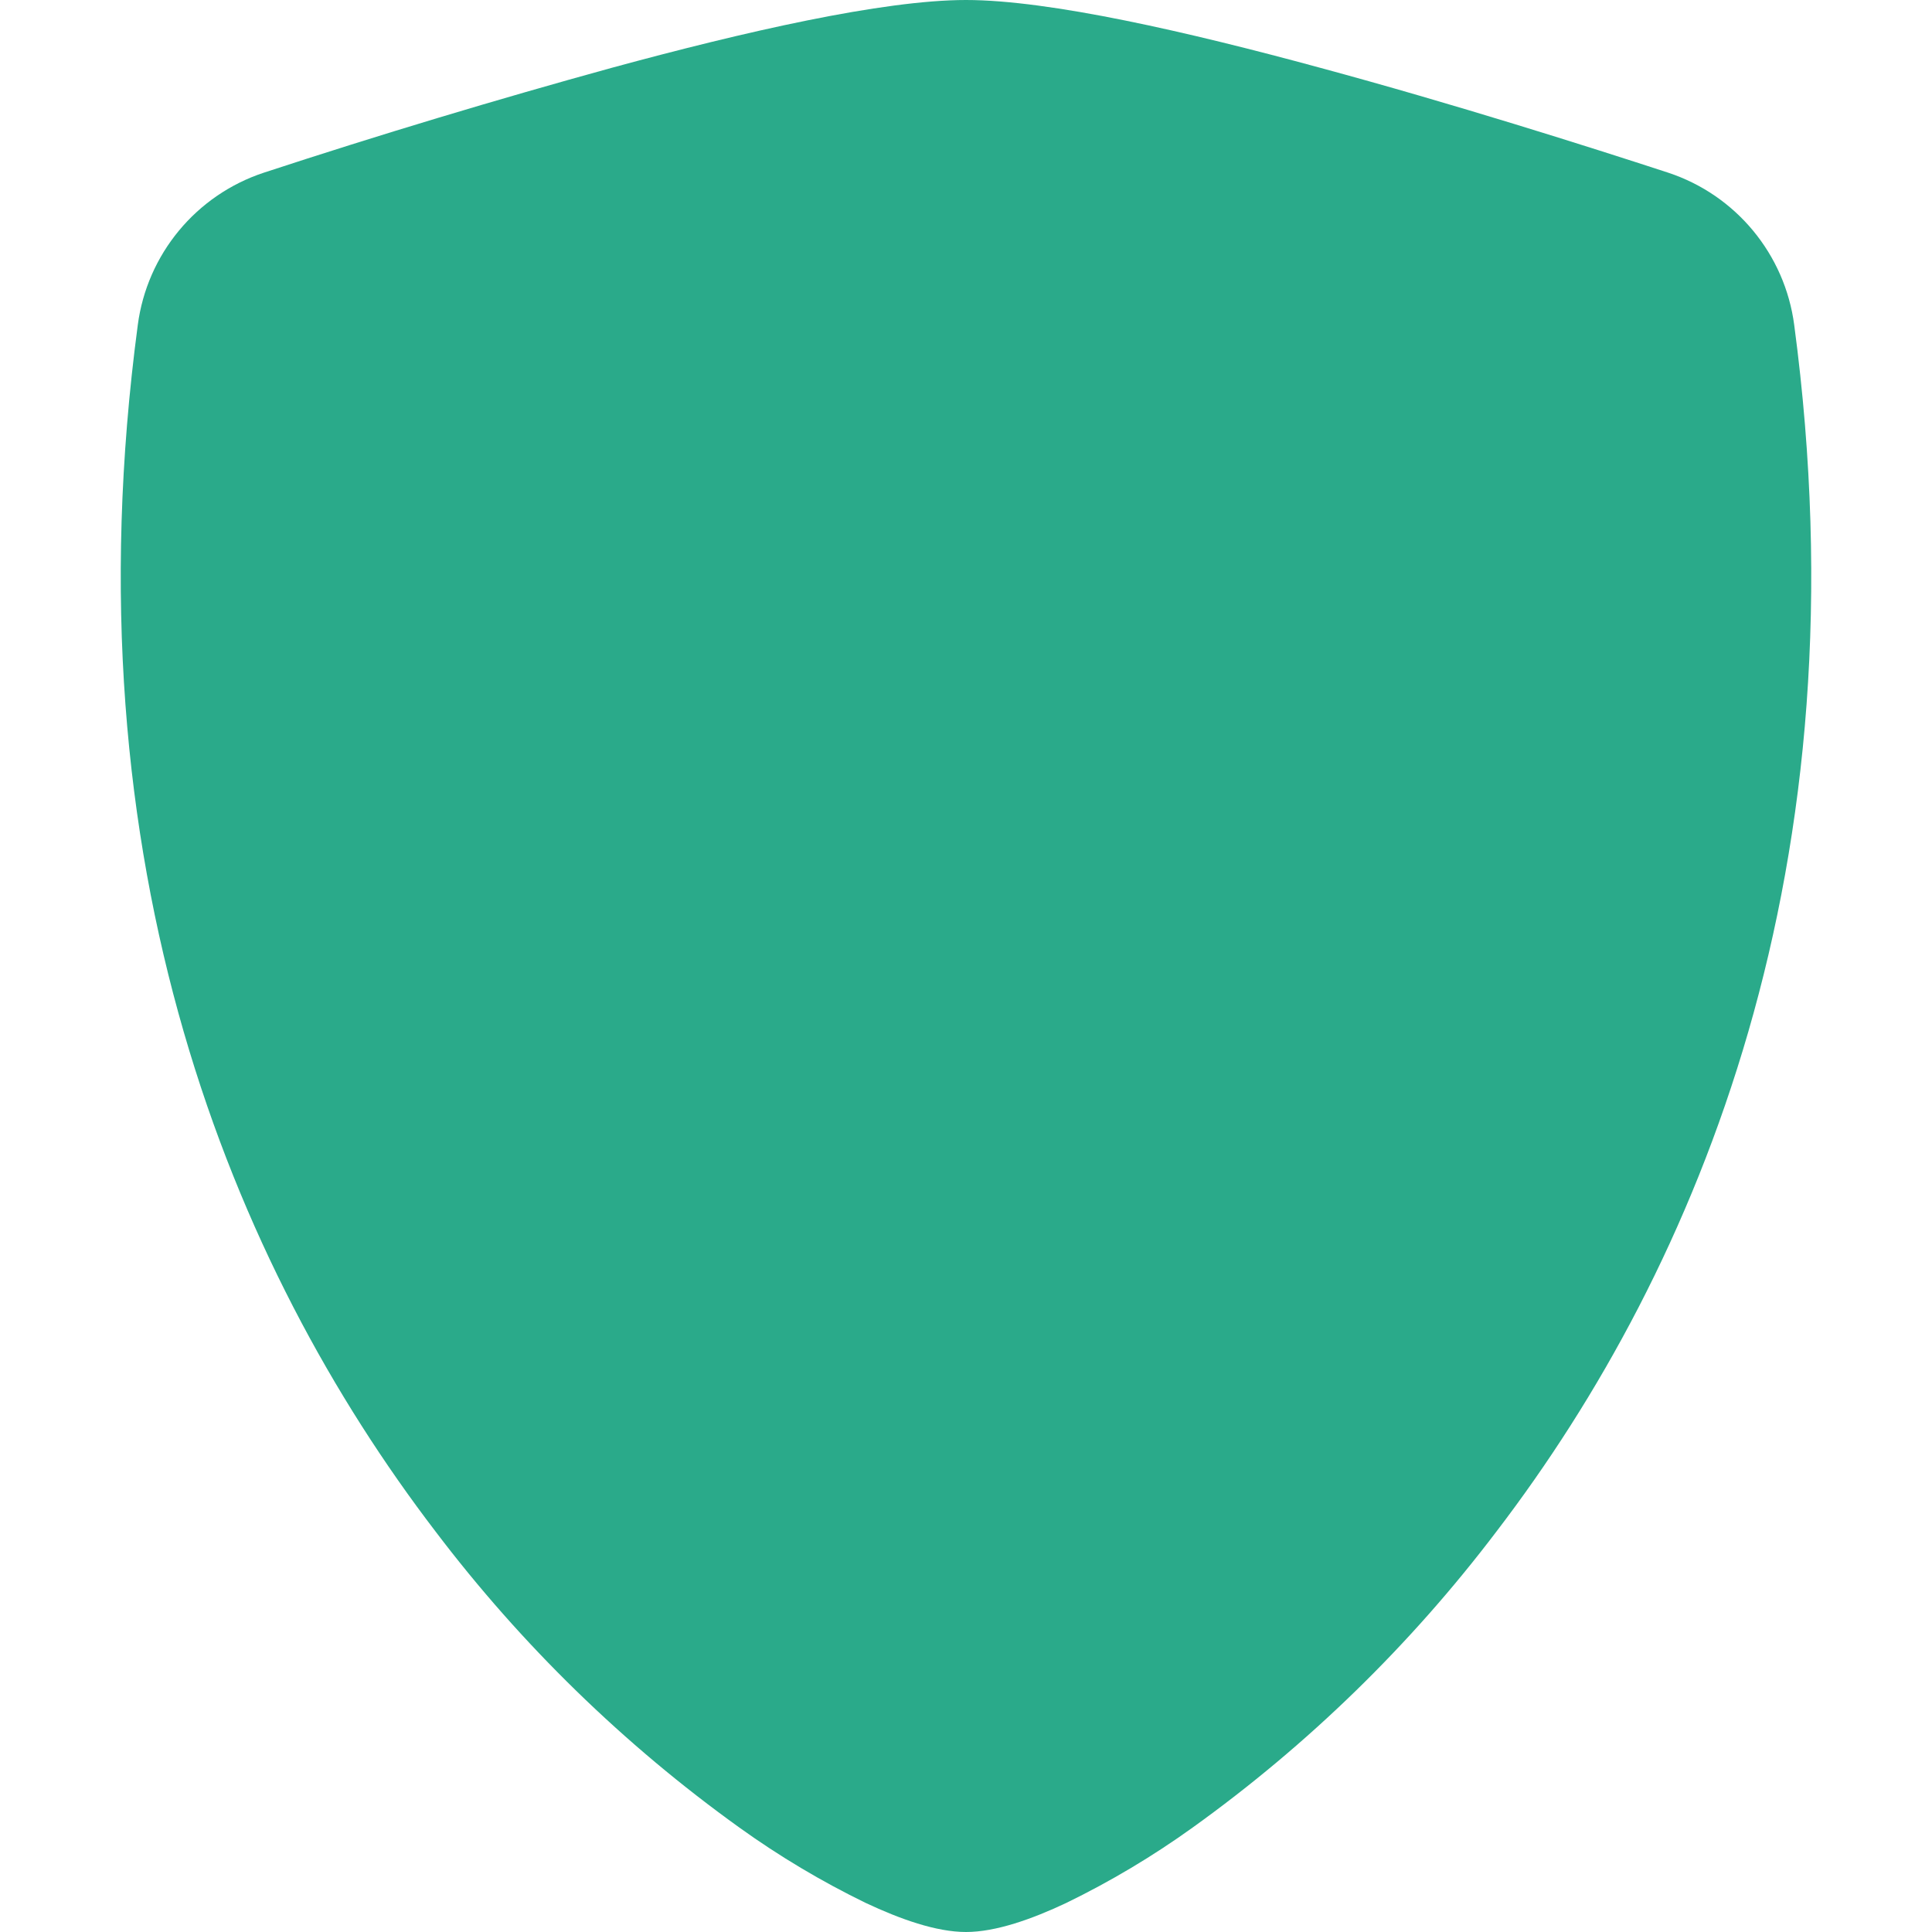
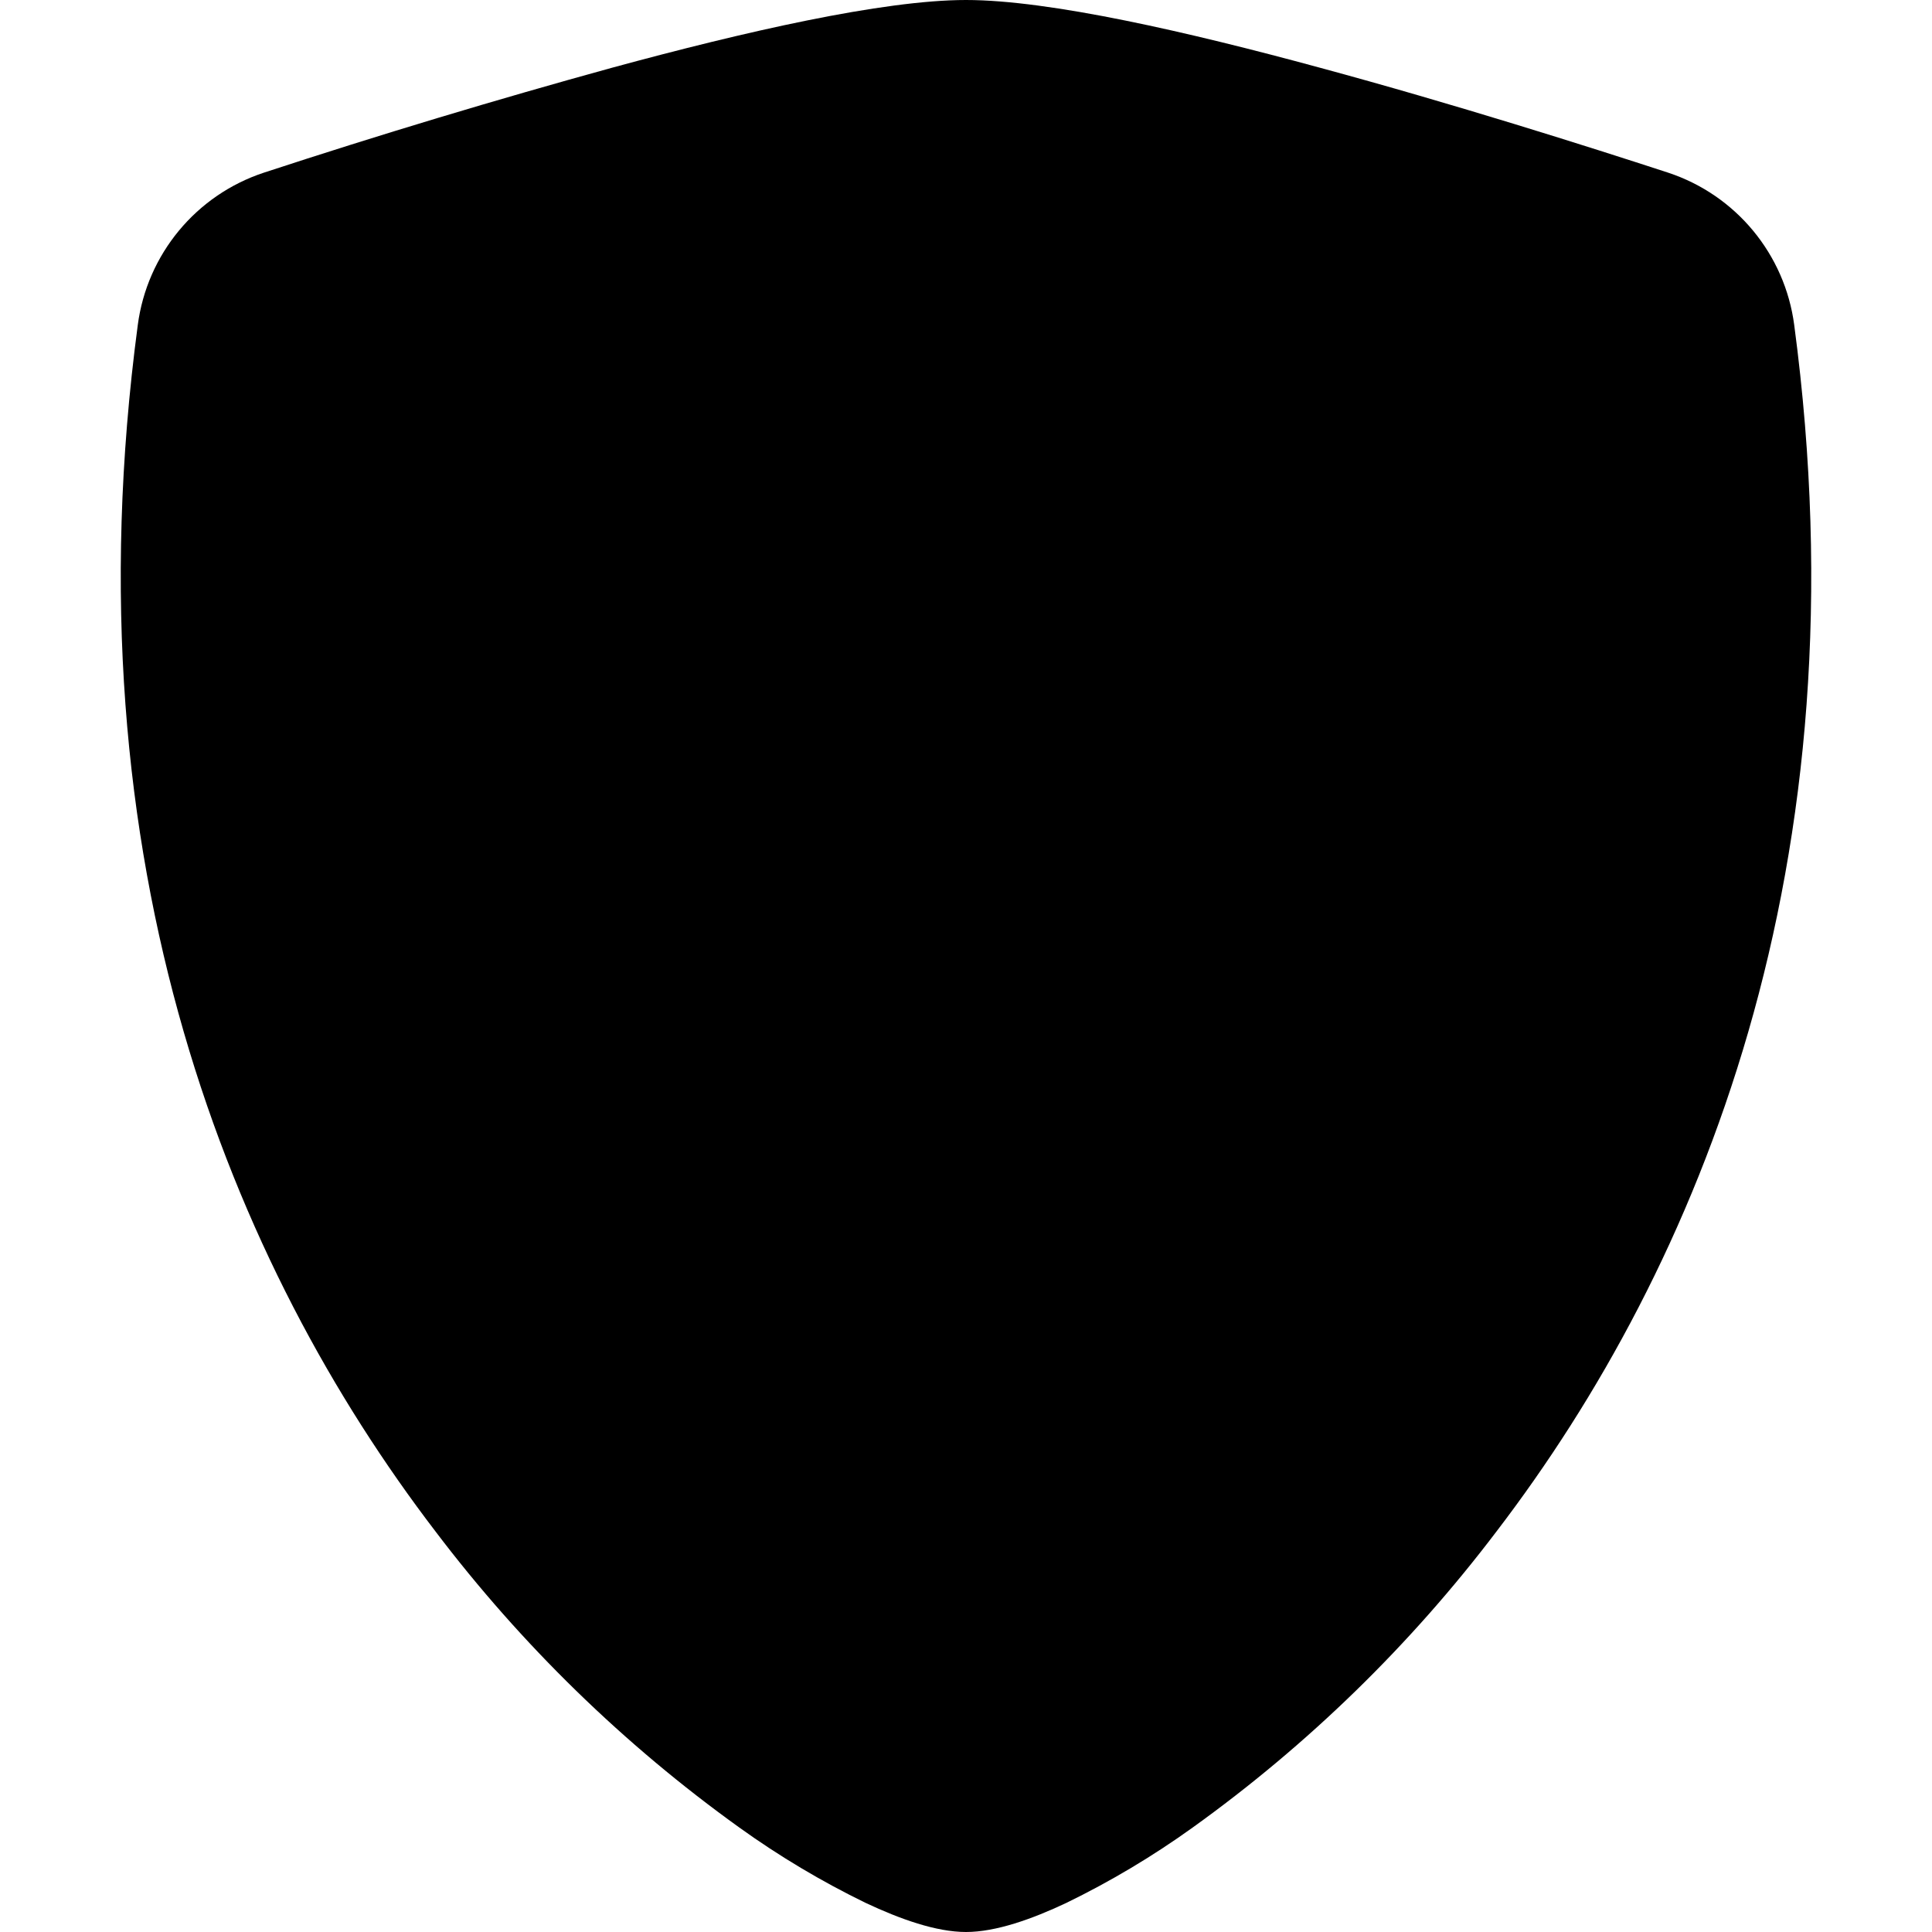
- <svg xmlns="http://www.w3.org/2000/svg" width="16" height="16" fill="rgba(42, 170, 138, 1)" class="bi bi-shield-fill" viewBox="0 0 16 16">
+ <svg xmlns="http://www.w3.org/2000/svg" width="16" height="16" fill="currentColor" viewBox="0 0 16 16">
  <path d="M5.072.56C6.157.265 7.31 0 8 0s1.843.265 2.928.56c1.11.3 2.229.655 2.887.87a1.54 1.54 0 0 1 1.044 1.262c.596 4.477-.787 7.795-2.465 9.99a11.775 11.775 0 0 1-2.517 2.453 7.159 7.159 0 0 1-1.048.625c-.28.132-.581.24-.829.24s-.548-.108-.829-.24a7.158 7.158 0 0 1-1.048-.625 11.777 11.777 0 0 1-2.517-2.453C1.928 10.487.545 7.169 1.141 2.692A1.54 1.54 0 0 1 2.185 1.43 62.456 62.456 0 0 1 5.072.56z" />
</svg>
